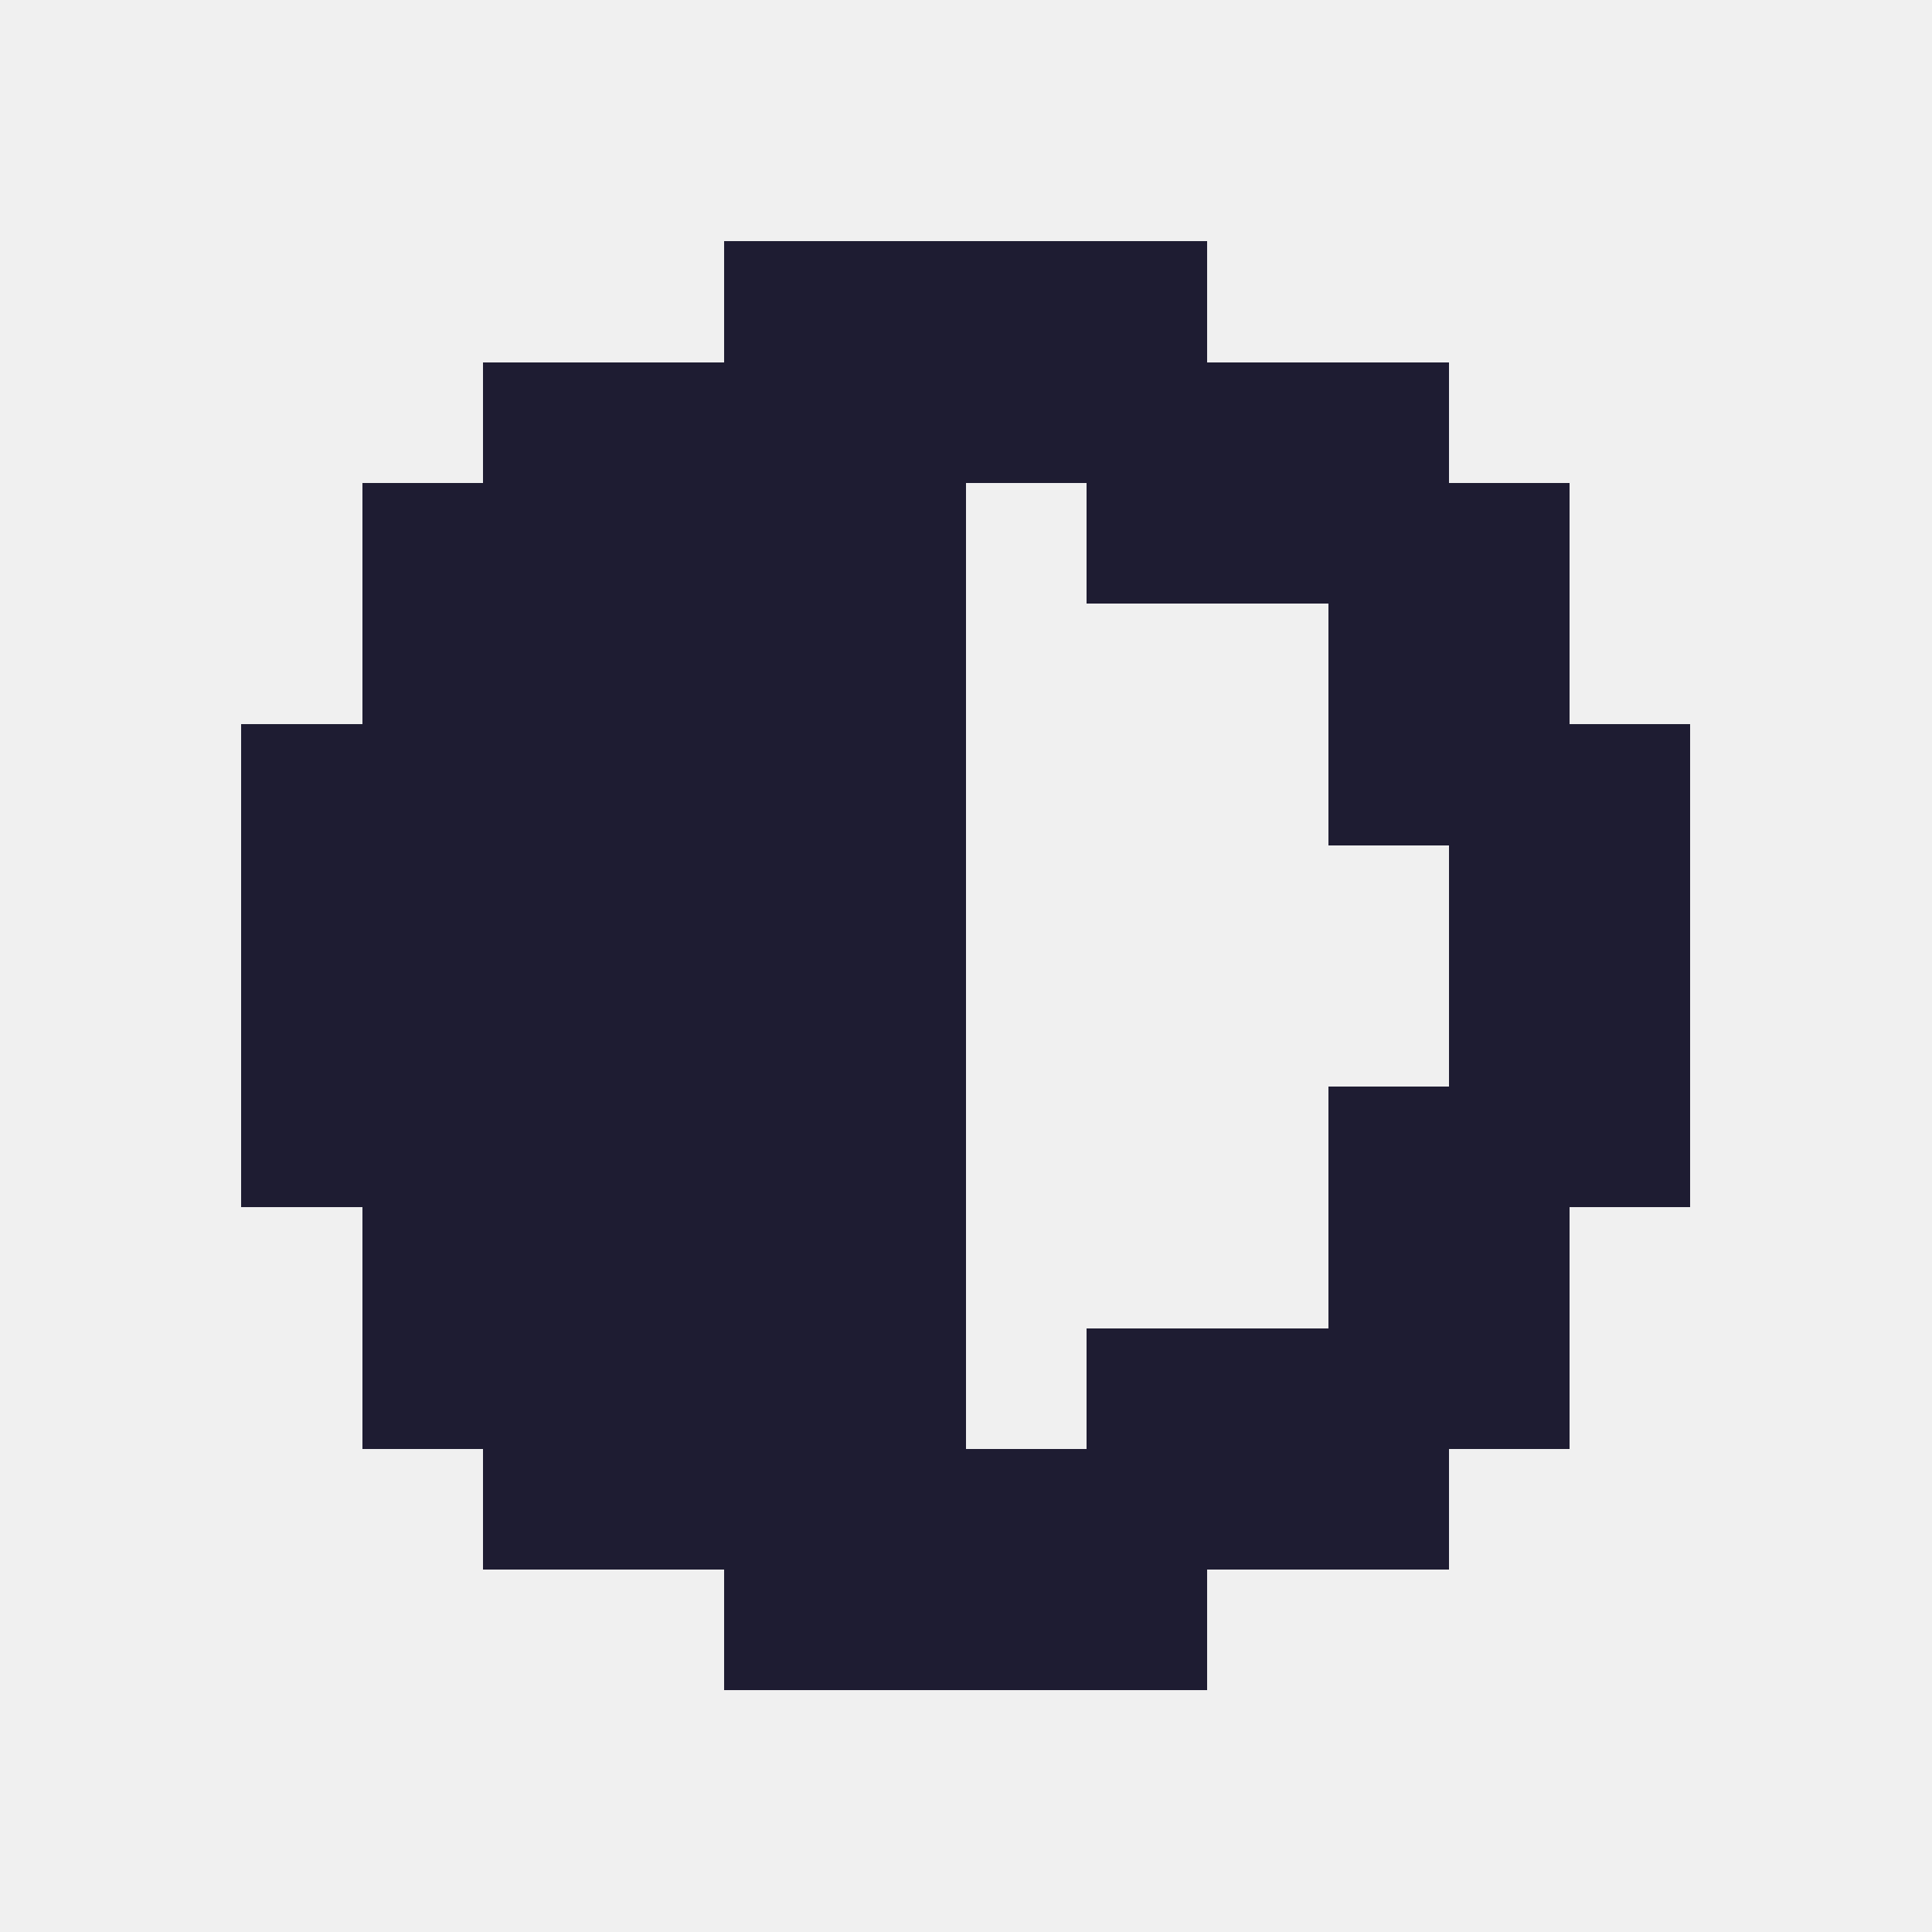
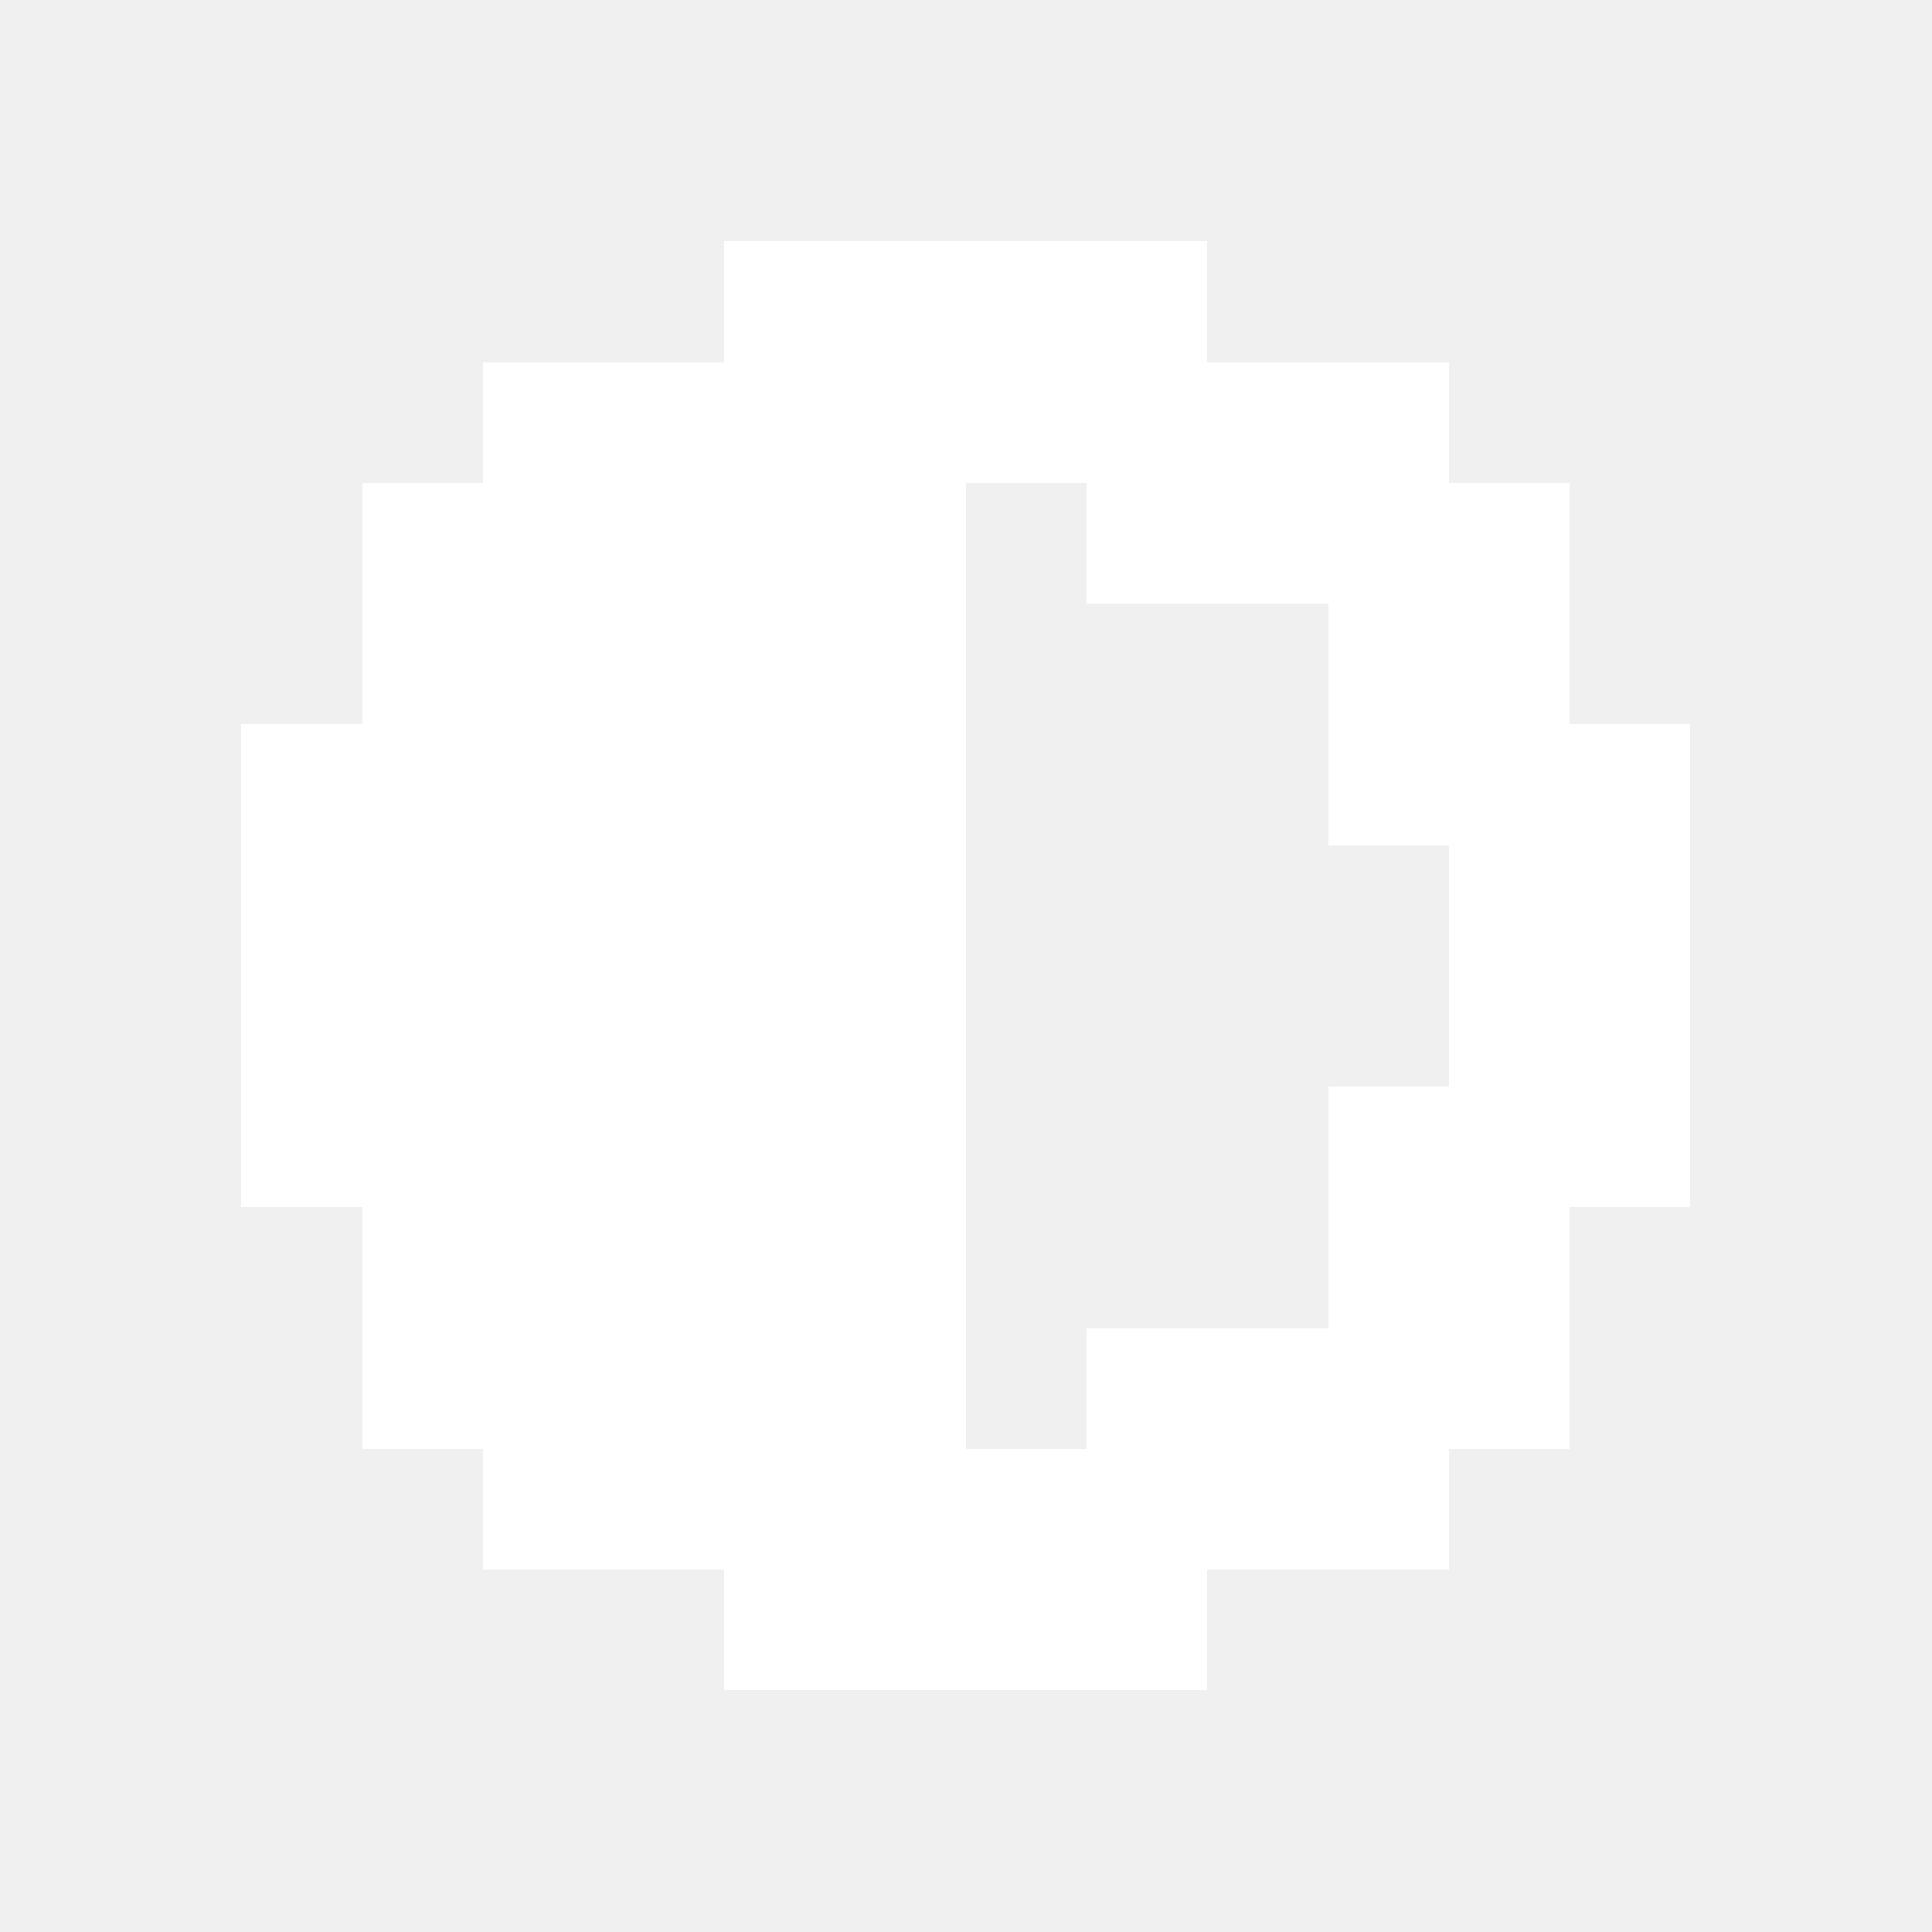
<svg xmlns="http://www.w3.org/2000/svg" version="1.1" width="16" height="16" shape-rendering="crispEdges">
-   <rect x="6" y="2" width="1" height="1" fill="#1E1C32" />
-   <rect x="7" y="2" width="1" height="1" fill="#1E1C32" />
-   <rect x="8" y="2" width="1" height="1" fill="#1E1C32" />
-   <rect x="9" y="2" width="1" height="1" fill="#1E1C32" />
-   <rect x="4" y="3" width="1" height="1" fill="#1E1C32" />
-   <rect x="5" y="3" width="1" height="1" fill="#1E1C32" />
-   <rect x="6" y="3" width="1" height="1" fill="#1E1C32" />
-   <rect x="7" y="3" width="1" height="1" fill="#1E1C32" />
-   <rect x="8" y="3" width="1" height="1" fill="#1E1C32" />
-   <rect x="9" y="3" width="1" height="1" fill="#1E1C32" />
-   <rect x="10" y="3" width="1" height="1" fill="#1E1C32" />
-   <rect x="11" y="3" width="1" height="1" fill="#1E1C32" />
-   <rect x="3" y="4" width="1" height="1" fill="#1E1C32" />
-   <rect x="4" y="4" width="1" height="1" fill="#1E1C32" />
-   <rect x="5" y="4" width="1" height="1" fill="#1E1C32" />
-   <rect x="6" y="4" width="1" height="1" fill="#1E1C32" />
-   <rect x="7" y="4" width="1" height="1" fill="#1E1C32" />
-   <rect x="9" y="4" width="1" height="1" fill="#1E1C32" />
-   <rect x="10" y="4" width="1" height="1" fill="#1E1C32" />
-   <rect x="11" y="4" width="1" height="1" fill="#1E1C32" />
-   <rect x="12" y="4" width="1" height="1" fill="#1E1C32" />
-   <rect x="3" y="5" width="1" height="1" fill="#1E1C32" />
-   <rect x="4" y="5" width="1" height="1" fill="#1E1C32" />
-   <rect x="5" y="5" width="1" height="1" fill="#1E1C32" />
-   <rect x="6" y="5" width="1" height="1" fill="#1E1C32" />
-   <rect x="7" y="5" width="1" height="1" fill="#1E1C32" />
-   <rect x="11" y="5" width="1" height="1" fill="#1E1C32" />
-   <rect x="12" y="5" width="1" height="1" fill="#1E1C32" />
-   <rect x="2" y="6" width="1" height="1" fill="#1E1C32" />
-   <rect x="3" y="6" width="1" height="1" fill="#1E1C32" />
-   <rect x="4" y="6" width="1" height="1" fill="#1E1C32" />
-   <rect x="5" y="6" width="1" height="1" fill="#1E1C32" />
-   <rect x="6" y="6" width="1" height="1" fill="#1E1C32" />
-   <rect x="7" y="6" width="1" height="1" fill="#1E1C32" />
-   <rect x="11" y="6" width="1" height="1" fill="#1E1C32" />
-   <rect x="12" y="6" width="1" height="1" fill="#1E1C32" />
-   <rect x="13" y="6" width="1" height="1" fill="#1E1C32" />
-   <rect x="2" y="7" width="1" height="1" fill="#1E1C32" />
-   <rect x="3" y="7" width="1" height="1" fill="#1E1C32" />
-   <rect x="4" y="7" width="1" height="1" fill="#1E1C32" />
-   <rect x="5" y="7" width="1" height="1" fill="#1E1C32" />
-   <rect x="6" y="7" width="1" height="1" fill="#1E1C32" />
-   <rect x="7" y="7" width="1" height="1" fill="#1E1C32" />
-   <rect x="12" y="7" width="1" height="1" fill="#1E1C32" />
-   <rect x="13" y="7" width="1" height="1" fill="#1E1C32" />
-   <rect x="2" y="8" width="1" height="1" fill="#1E1C32" />
-   <rect x="3" y="8" width="1" height="1" fill="#1E1C32" />
-   <rect x="4" y="8" width="1" height="1" fill="#1E1C32" />
-   <rect x="5" y="8" width="1" height="1" fill="#1E1C32" />
-   <rect x="6" y="8" width="1" height="1" fill="#1E1C32" />
-   <rect x="7" y="8" width="1" height="1" fill="#1E1C32" />
-   <rect x="12" y="8" width="1" height="1" fill="#1E1C32" />
-   <rect x="13" y="8" width="1" height="1" fill="#1E1C32" />
-   <rect x="2" y="9" width="1" height="1" fill="#1E1C32" />
-   <rect x="3" y="9" width="1" height="1" fill="#1E1C32" />
-   <rect x="4" y="9" width="1" height="1" fill="#1E1C32" />
-   <rect x="5" y="9" width="1" height="1" fill="#1E1C32" />
-   <rect x="6" y="9" width="1" height="1" fill="#1E1C32" />
-   <rect x="7" y="9" width="1" height="1" fill="#1E1C32" />
-   <rect x="11" y="9" width="1" height="1" fill="#1E1C32" />
-   <rect x="12" y="9" width="1" height="1" fill="#1E1C32" />
-   <rect x="13" y="9" width="1" height="1" fill="#1E1C32" />
-   <rect x="3" y="10" width="1" height="1" fill="#1E1C32" />
-   <rect x="4" y="10" width="1" height="1" fill="#1E1C32" />
-   <rect x="5" y="10" width="1" height="1" fill="#1E1C32" />
-   <rect x="6" y="10" width="1" height="1" fill="#1E1C32" />
-   <rect x="7" y="10" width="1" height="1" fill="#1E1C32" />
-   <rect x="11" y="10" width="1" height="1" fill="#1E1C32" />
-   <rect x="12" y="10" width="1" height="1" fill="#1E1C32" />
-   <rect x="3" y="11" width="1" height="1" fill="#1E1C32" />
-   <rect x="4" y="11" width="1" height="1" fill="#1E1C32" />
-   <rect x="5" y="11" width="1" height="1" fill="#1E1C32" />
-   <rect x="6" y="11" width="1" height="1" fill="#1E1C32" />
-   <rect x="7" y="11" width="1" height="1" fill="#1E1C32" />
-   <rect x="9" y="11" width="1" height="1" fill="#1E1C32" />
-   <rect x="10" y="11" width="1" height="1" fill="#1E1C32" />
-   <rect x="11" y="11" width="1" height="1" fill="#1E1C32" />
-   <rect x="12" y="11" width="1" height="1" fill="#1E1C32" />
-   <rect x="4" y="12" width="1" height="1" fill="#1E1C32" />
-   <rect x="5" y="12" width="1" height="1" fill="#1E1C32" />
-   <rect x="6" y="12" width="1" height="1" fill="#1E1C32" />
-   <rect x="7" y="12" width="1" height="1" fill="#1E1C32" />
-   <rect x="8" y="12" width="1" height="1" fill="#1E1C32" />
-   <rect x="9" y="12" width="1" height="1" fill="#1E1C32" />
-   <rect x="10" y="12" width="1" height="1" fill="#1E1C32" />
-   <rect x="11" y="12" width="1" height="1" fill="#1E1C32" />
-   <rect x="6" y="13" width="1" height="1" fill="#1E1C32" />
-   <rect x="7" y="13" width="1" height="1" fill="#1E1C32" />
-   <rect x="8" y="13" width="1" height="1" fill="#1E1C32" />
-   <rect x="9" y="13" width="1" height="1" fill="#1E1C32" />
+   <rect x="6" y="2" width="1" height="1" fill="#FFFFFF" />
+   <rect x="7" y="2" width="1" height="1" fill="#FFFFFF" />
+   <rect x="8" y="2" width="1" height="1" fill="#FFFFFF" />
+   <rect x="9" y="2" width="1" height="1" fill="#FFFFFF" />
+   <rect x="4" y="3" width="1" height="1" fill="#FFFFFF" />
+   <rect x="5" y="3" width="1" height="1" fill="#FFFFFF" />
+   <rect x="6" y="3" width="1" height="1" fill="#FFFFFF" />
+   <rect x="7" y="3" width="1" height="1" fill="#FFFFFF" />
+   <rect x="8" y="3" width="1" height="1" fill="#FFFFFF" />
+   <rect x="9" y="3" width="1" height="1" fill="#FFFFFF" />
+   <rect x="10" y="3" width="1" height="1" fill="#FFFFFF" />
+   <rect x="11" y="3" width="1" height="1" fill="#FFFFFF" />
+   <rect x="3" y="4" width="1" height="1" fill="#FFFFFF" />
+   <rect x="4" y="4" width="1" height="1" fill="#FFFFFF" />
+   <rect x="5" y="4" width="1" height="1" fill="#FFFFFF" />
+   <rect x="6" y="4" width="1" height="1" fill="#FFFFFF" />
+   <rect x="7" y="4" width="1" height="1" fill="#FFFFFF" />
+   <rect x="9" y="4" width="1" height="1" fill="#FFFFFF" />
+   <rect x="10" y="4" width="1" height="1" fill="#FFFFFF" />
+   <rect x="11" y="4" width="1" height="1" fill="#FFFFFF" />
+   <rect x="12" y="4" width="1" height="1" fill="#FFFFFF" />
+   <rect x="3" y="5" width="1" height="1" fill="#FFFFFF" />
+   <rect x="4" y="5" width="1" height="1" fill="#FFFFFF" />
+   <rect x="5" y="5" width="1" height="1" fill="#FFFFFF" />
+   <rect x="6" y="5" width="1" height="1" fill="#FFFFFF" />
+   <rect x="7" y="5" width="1" height="1" fill="#FFFFFF" />
+   <rect x="11" y="5" width="1" height="1" fill="#FFFFFF" />
+   <rect x="12" y="5" width="1" height="1" fill="#FFFFFF" />
+   <rect x="2" y="6" width="1" height="1" fill="#FFFFFF" />
+   <rect x="3" y="6" width="1" height="1" fill="#FFFFFF" />
+   <rect x="4" y="6" width="1" height="1" fill="#FFFFFF" />
+   <rect x="5" y="6" width="1" height="1" fill="#FFFFFF" />
+   <rect x="6" y="6" width="1" height="1" fill="#FFFFFF" />
+   <rect x="7" y="6" width="1" height="1" fill="#FFFFFF" />
+   <rect x="11" y="6" width="1" height="1" fill="#FFFFFF" />
+   <rect x="12" y="6" width="1" height="1" fill="#FFFFFF" />
+   <rect x="13" y="6" width="1" height="1" fill="#FFFFFF" />
+   <rect x="2" y="7" width="1" height="1" fill="#FFFFFF" />
+   <rect x="3" y="7" width="1" height="1" fill="#FFFFFF" />
+   <rect x="4" y="7" width="1" height="1" fill="#FFFFFF" />
+   <rect x="5" y="7" width="1" height="1" fill="#FFFFFF" />
+   <rect x="6" y="7" width="1" height="1" fill="#FFFFFF" />
+   <rect x="7" y="7" width="1" height="1" fill="#FFFFFF" />
+   <rect x="12" y="7" width="1" height="1" fill="#FFFFFF" />
+   <rect x="13" y="7" width="1" height="1" fill="#FFFFFF" />
+   <rect x="2" y="8" width="1" height="1" fill="#FFFFFF" />
+   <rect x="3" y="8" width="1" height="1" fill="#FFFFFF" />
+   <rect x="4" y="8" width="1" height="1" fill="#FFFFFF" />
+   <rect x="5" y="8" width="1" height="1" fill="#FFFFFF" />
+   <rect x="6" y="8" width="1" height="1" fill="#FFFFFF" />
+   <rect x="7" y="8" width="1" height="1" fill="#FFFFFF" />
+   <rect x="12" y="8" width="1" height="1" fill="#FFFFFF" />
+   <rect x="13" y="8" width="1" height="1" fill="#FFFFFF" />
+   <rect x="2" y="9" width="1" height="1" fill="#FFFFFF" />
+   <rect x="3" y="9" width="1" height="1" fill="#FFFFFF" />
+   <rect x="4" y="9" width="1" height="1" fill="#FFFFFF" />
+   <rect x="5" y="9" width="1" height="1" fill="#FFFFFF" />
+   <rect x="6" y="9" width="1" height="1" fill="#FFFFFF" />
+   <rect x="7" y="9" width="1" height="1" fill="#FFFFFF" />
+   <rect x="11" y="9" width="1" height="1" fill="#FFFFFF" />
+   <rect x="12" y="9" width="1" height="1" fill="#FFFFFF" />
+   <rect x="13" y="9" width="1" height="1" fill="#FFFFFF" />
+   <rect x="3" y="10" width="1" height="1" fill="#FFFFFF" />
+   <rect x="4" y="10" width="1" height="1" fill="#FFFFFF" />
+   <rect x="5" y="10" width="1" height="1" fill="#FFFFFF" />
+   <rect x="6" y="10" width="1" height="1" fill="#FFFFFF" />
+   <rect x="7" y="10" width="1" height="1" fill="#FFFFFF" />
+   <rect x="11" y="10" width="1" height="1" fill="#FFFFFF" />
+   <rect x="12" y="10" width="1" height="1" fill="#FFFFFF" />
+   <rect x="3" y="11" width="1" height="1" fill="#FFFFFF" />
+   <rect x="4" y="11" width="1" height="1" fill="#FFFFFF" />
+   <rect x="5" y="11" width="1" height="1" fill="#FFFFFF" />
+   <rect x="6" y="11" width="1" height="1" fill="#FFFFFF" />
+   <rect x="7" y="11" width="1" height="1" fill="#FFFFFF" />
+   <rect x="9" y="11" width="1" height="1" fill="#FFFFFF" />
+   <rect x="10" y="11" width="1" height="1" fill="#FFFFFF" />
+   <rect x="11" y="11" width="1" height="1" fill="#FFFFFF" />
+   <rect x="12" y="11" width="1" height="1" fill="#FFFFFF" />
+   <rect x="4" y="12" width="1" height="1" fill="#FFFFFF" />
+   <rect x="5" y="12" width="1" height="1" fill="#FFFFFF" />
+   <rect x="6" y="12" width="1" height="1" fill="#FFFFFF" />
+   <rect x="7" y="12" width="1" height="1" fill="#FFFFFF" />
+   <rect x="8" y="12" width="1" height="1" fill="#FFFFFF" />
+   <rect x="9" y="12" width="1" height="1" fill="#FFFFFF" />
+   <rect x="10" y="12" width="1" height="1" fill="#FFFFFF" />
+   <rect x="11" y="12" width="1" height="1" fill="#FFFFFF" />
+   <rect x="6" y="13" width="1" height="1" fill="#FFFFFF" />
+   <rect x="7" y="13" width="1" height="1" fill="#FFFFFF" />
+   <rect x="8" y="13" width="1" height="1" fill="#FFFFFF" />
+   <rect x="9" y="13" width="1" height="1" fill="#FFFFFF" />
</svg>
